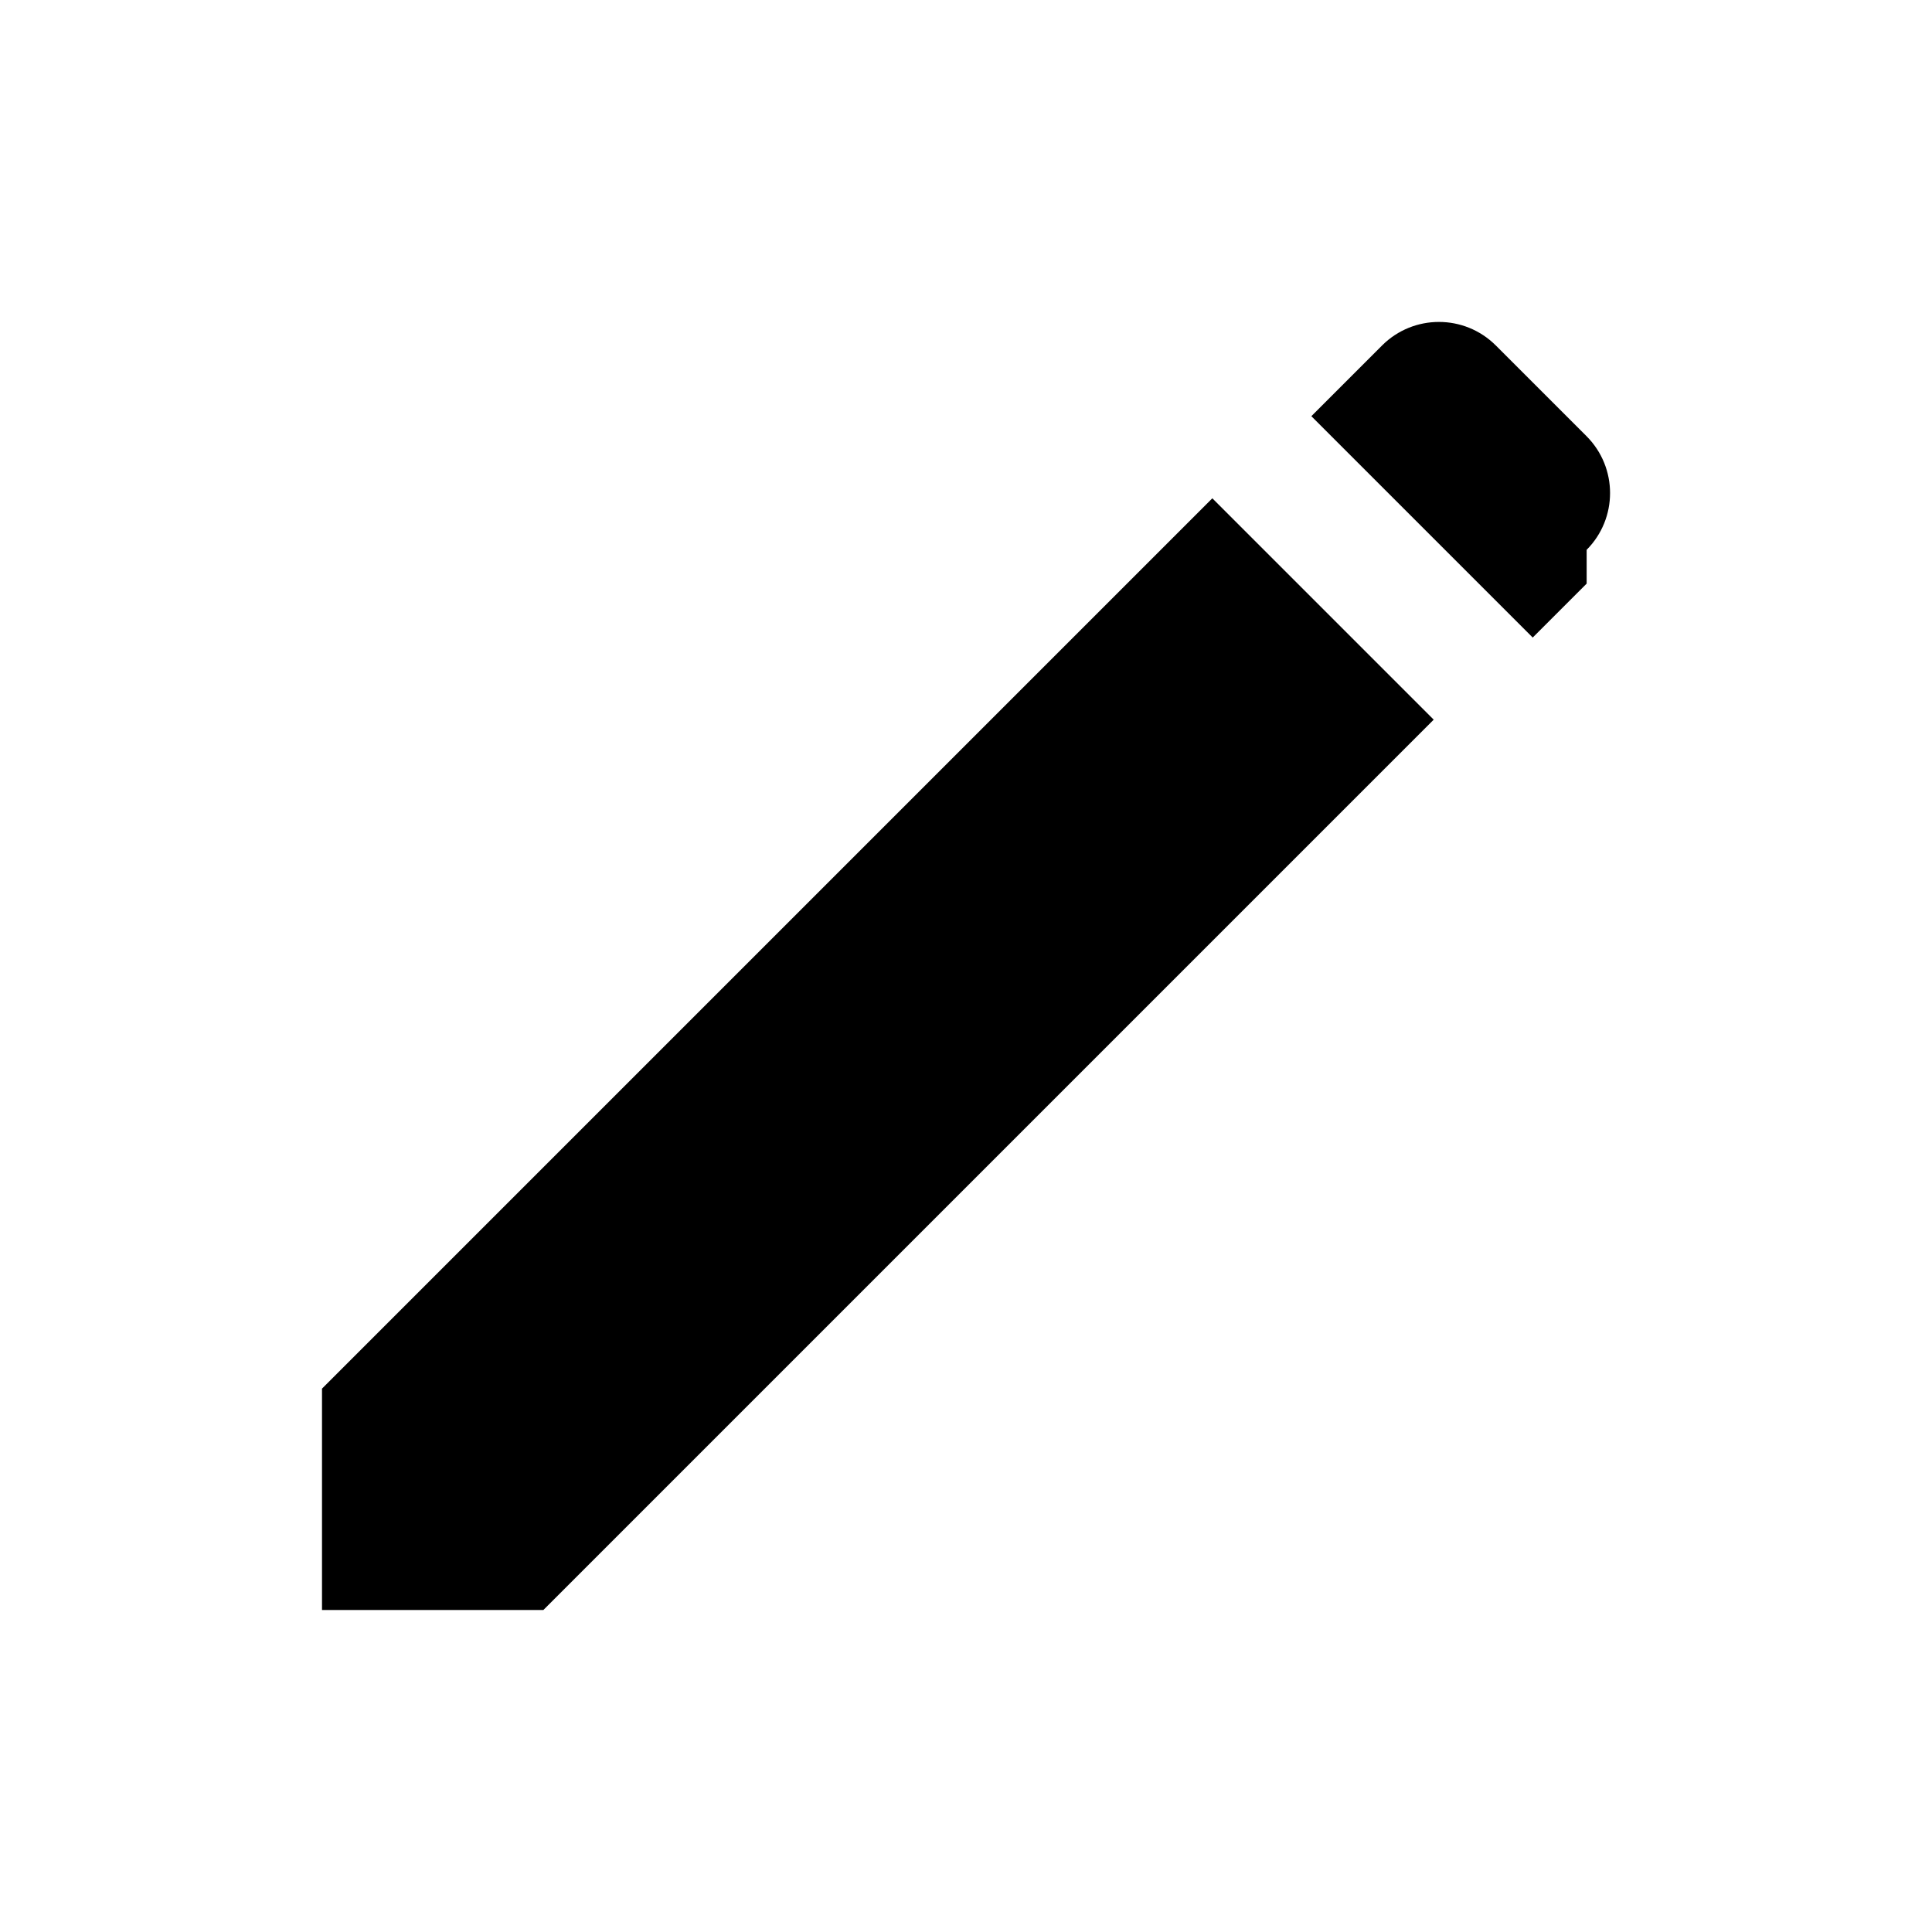
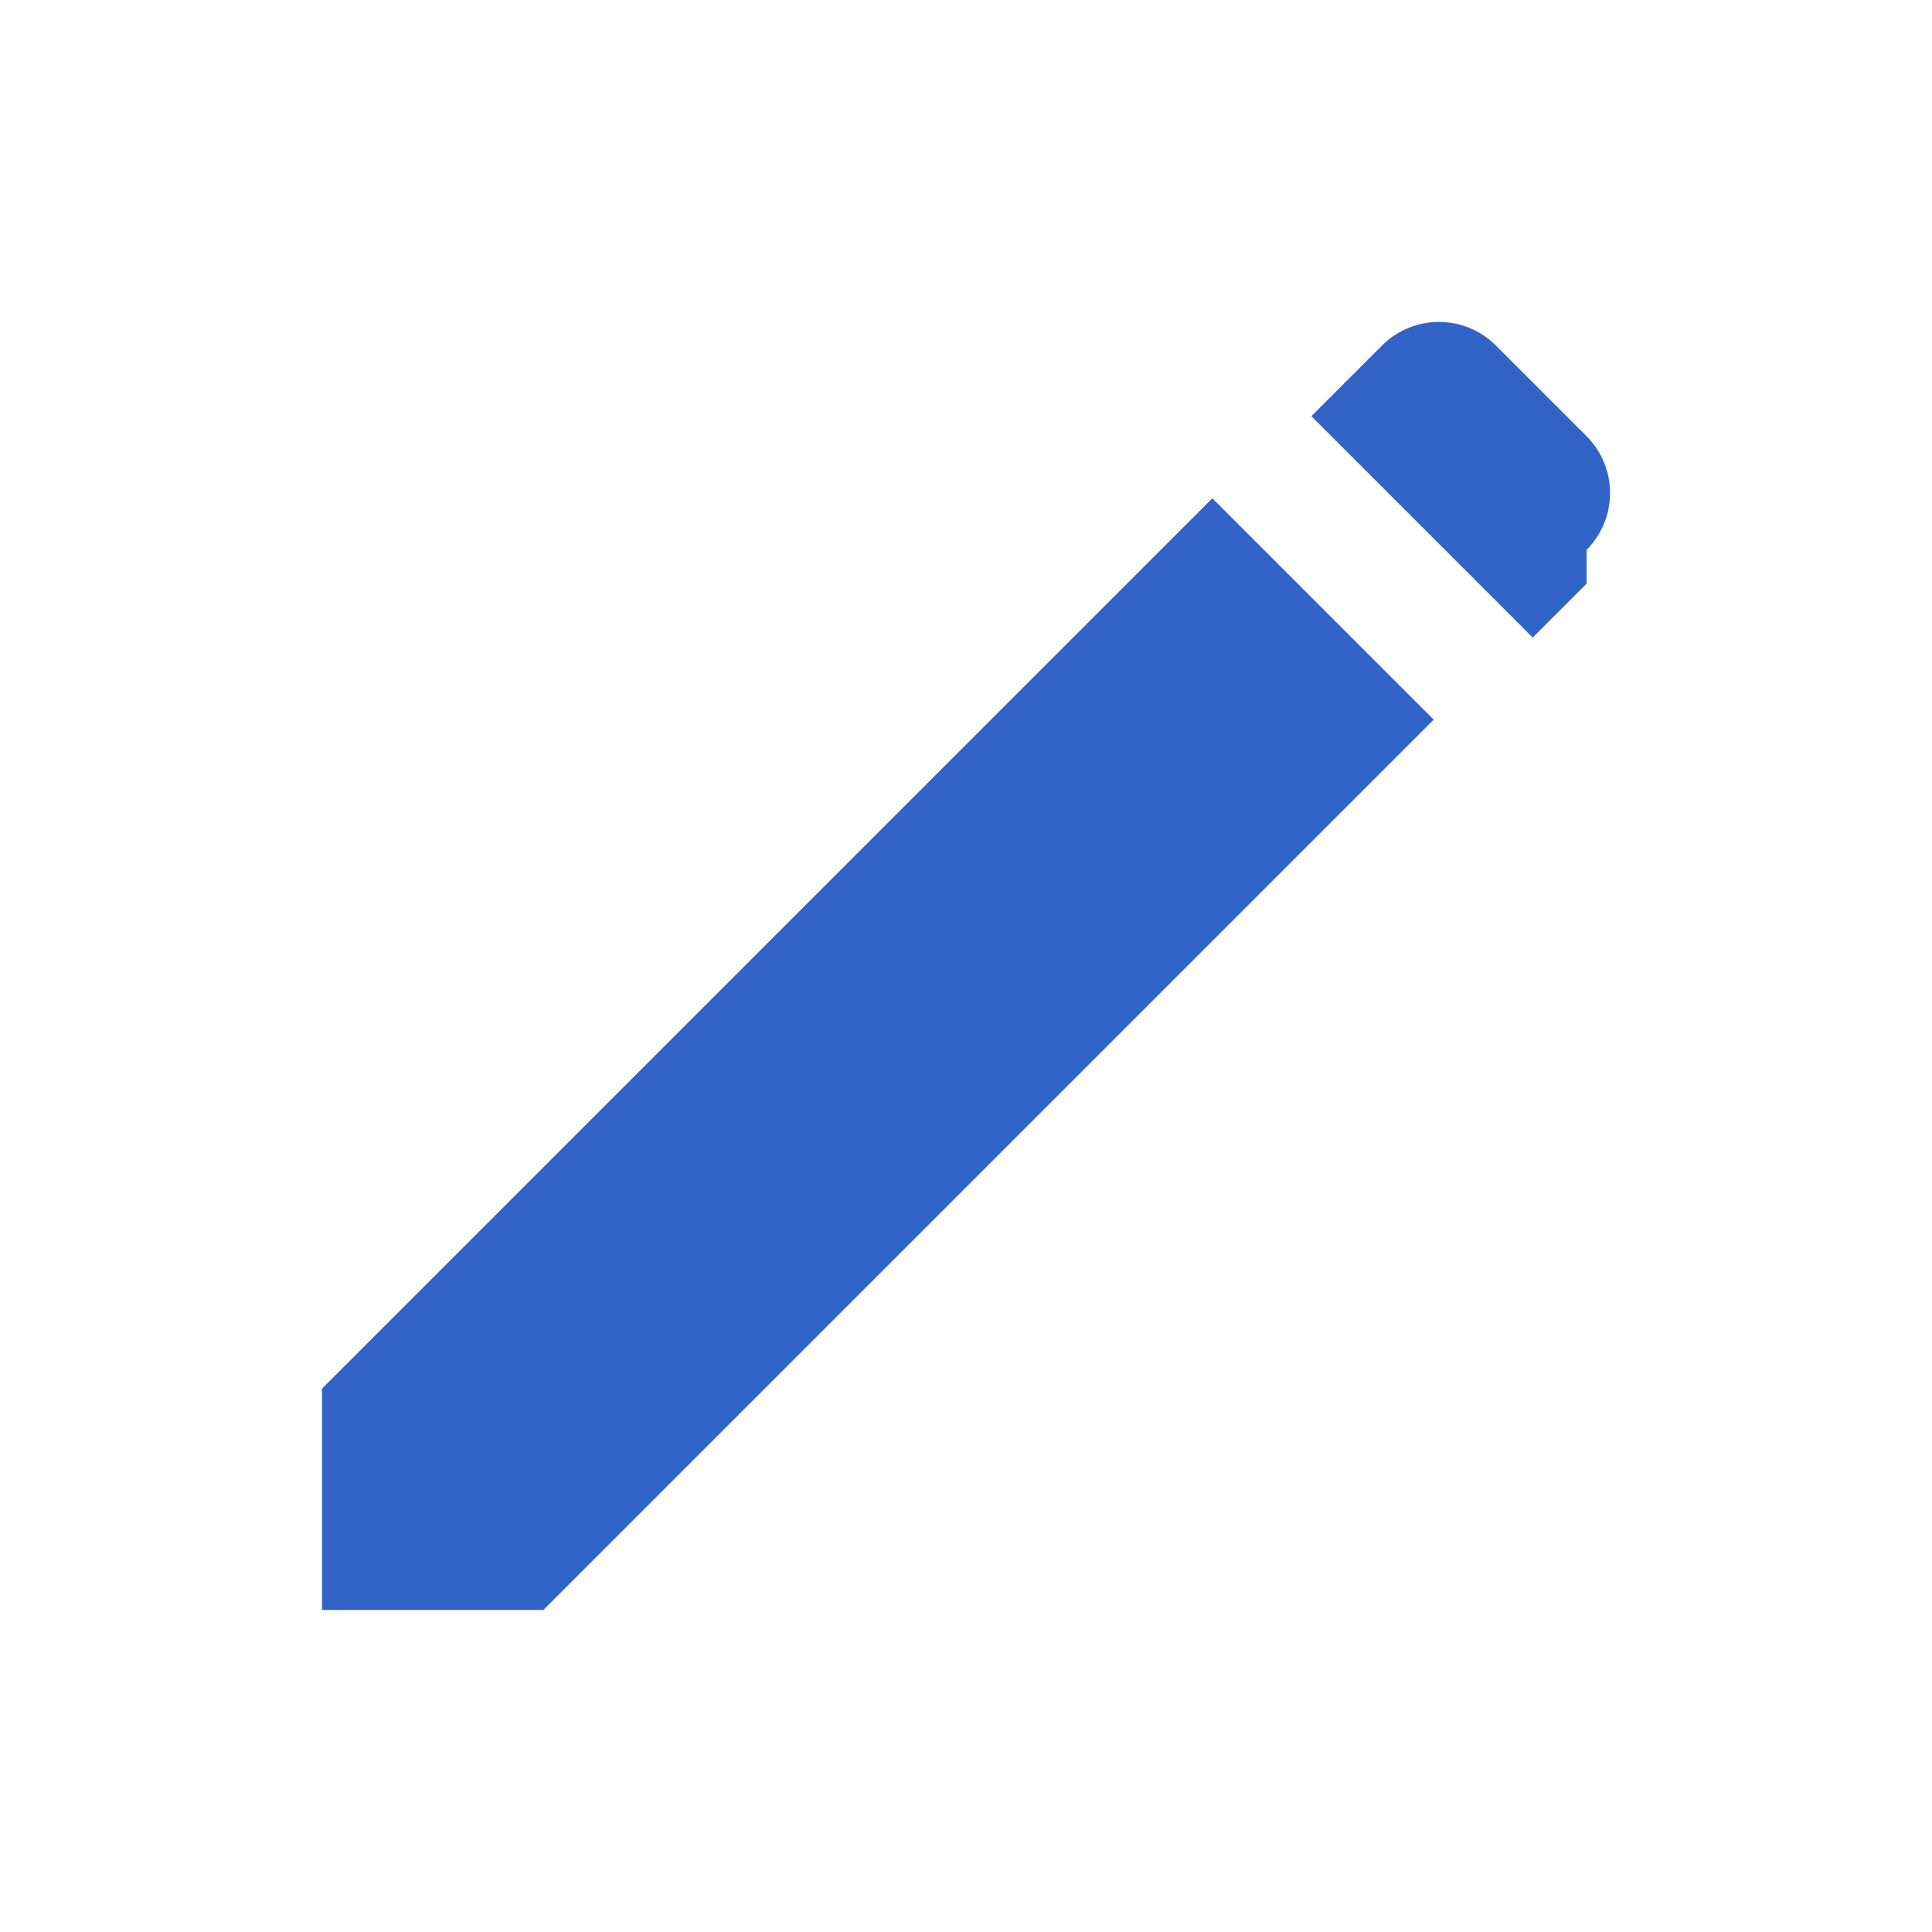
<svg xmlns="http://www.w3.org/2000/svg" viewBox="0 0 24 24">
-   <path fill="currentColor" d="M4 17.25V20h2.75L17.81 8.94l-2.75-2.75L4 17.25Zm15.71-10.42a1 1 0 0 0 0-1.41l-1.13-1.13a1 1 0 0 0-1.41 0l-.88.88 2.75 2.75.67-.67Z" />
+   <path fill="#3264c8" d="M4 17.25V20h2.75L17.81 8.94l-2.75-2.75L4 17.25Zm15.71-10.42a1 1 0 0 0 0-1.41l-1.13-1.13a1 1 0 0 0-1.41 0l-.88.88 2.75 2.75.67-.67Z" />
</svg>
